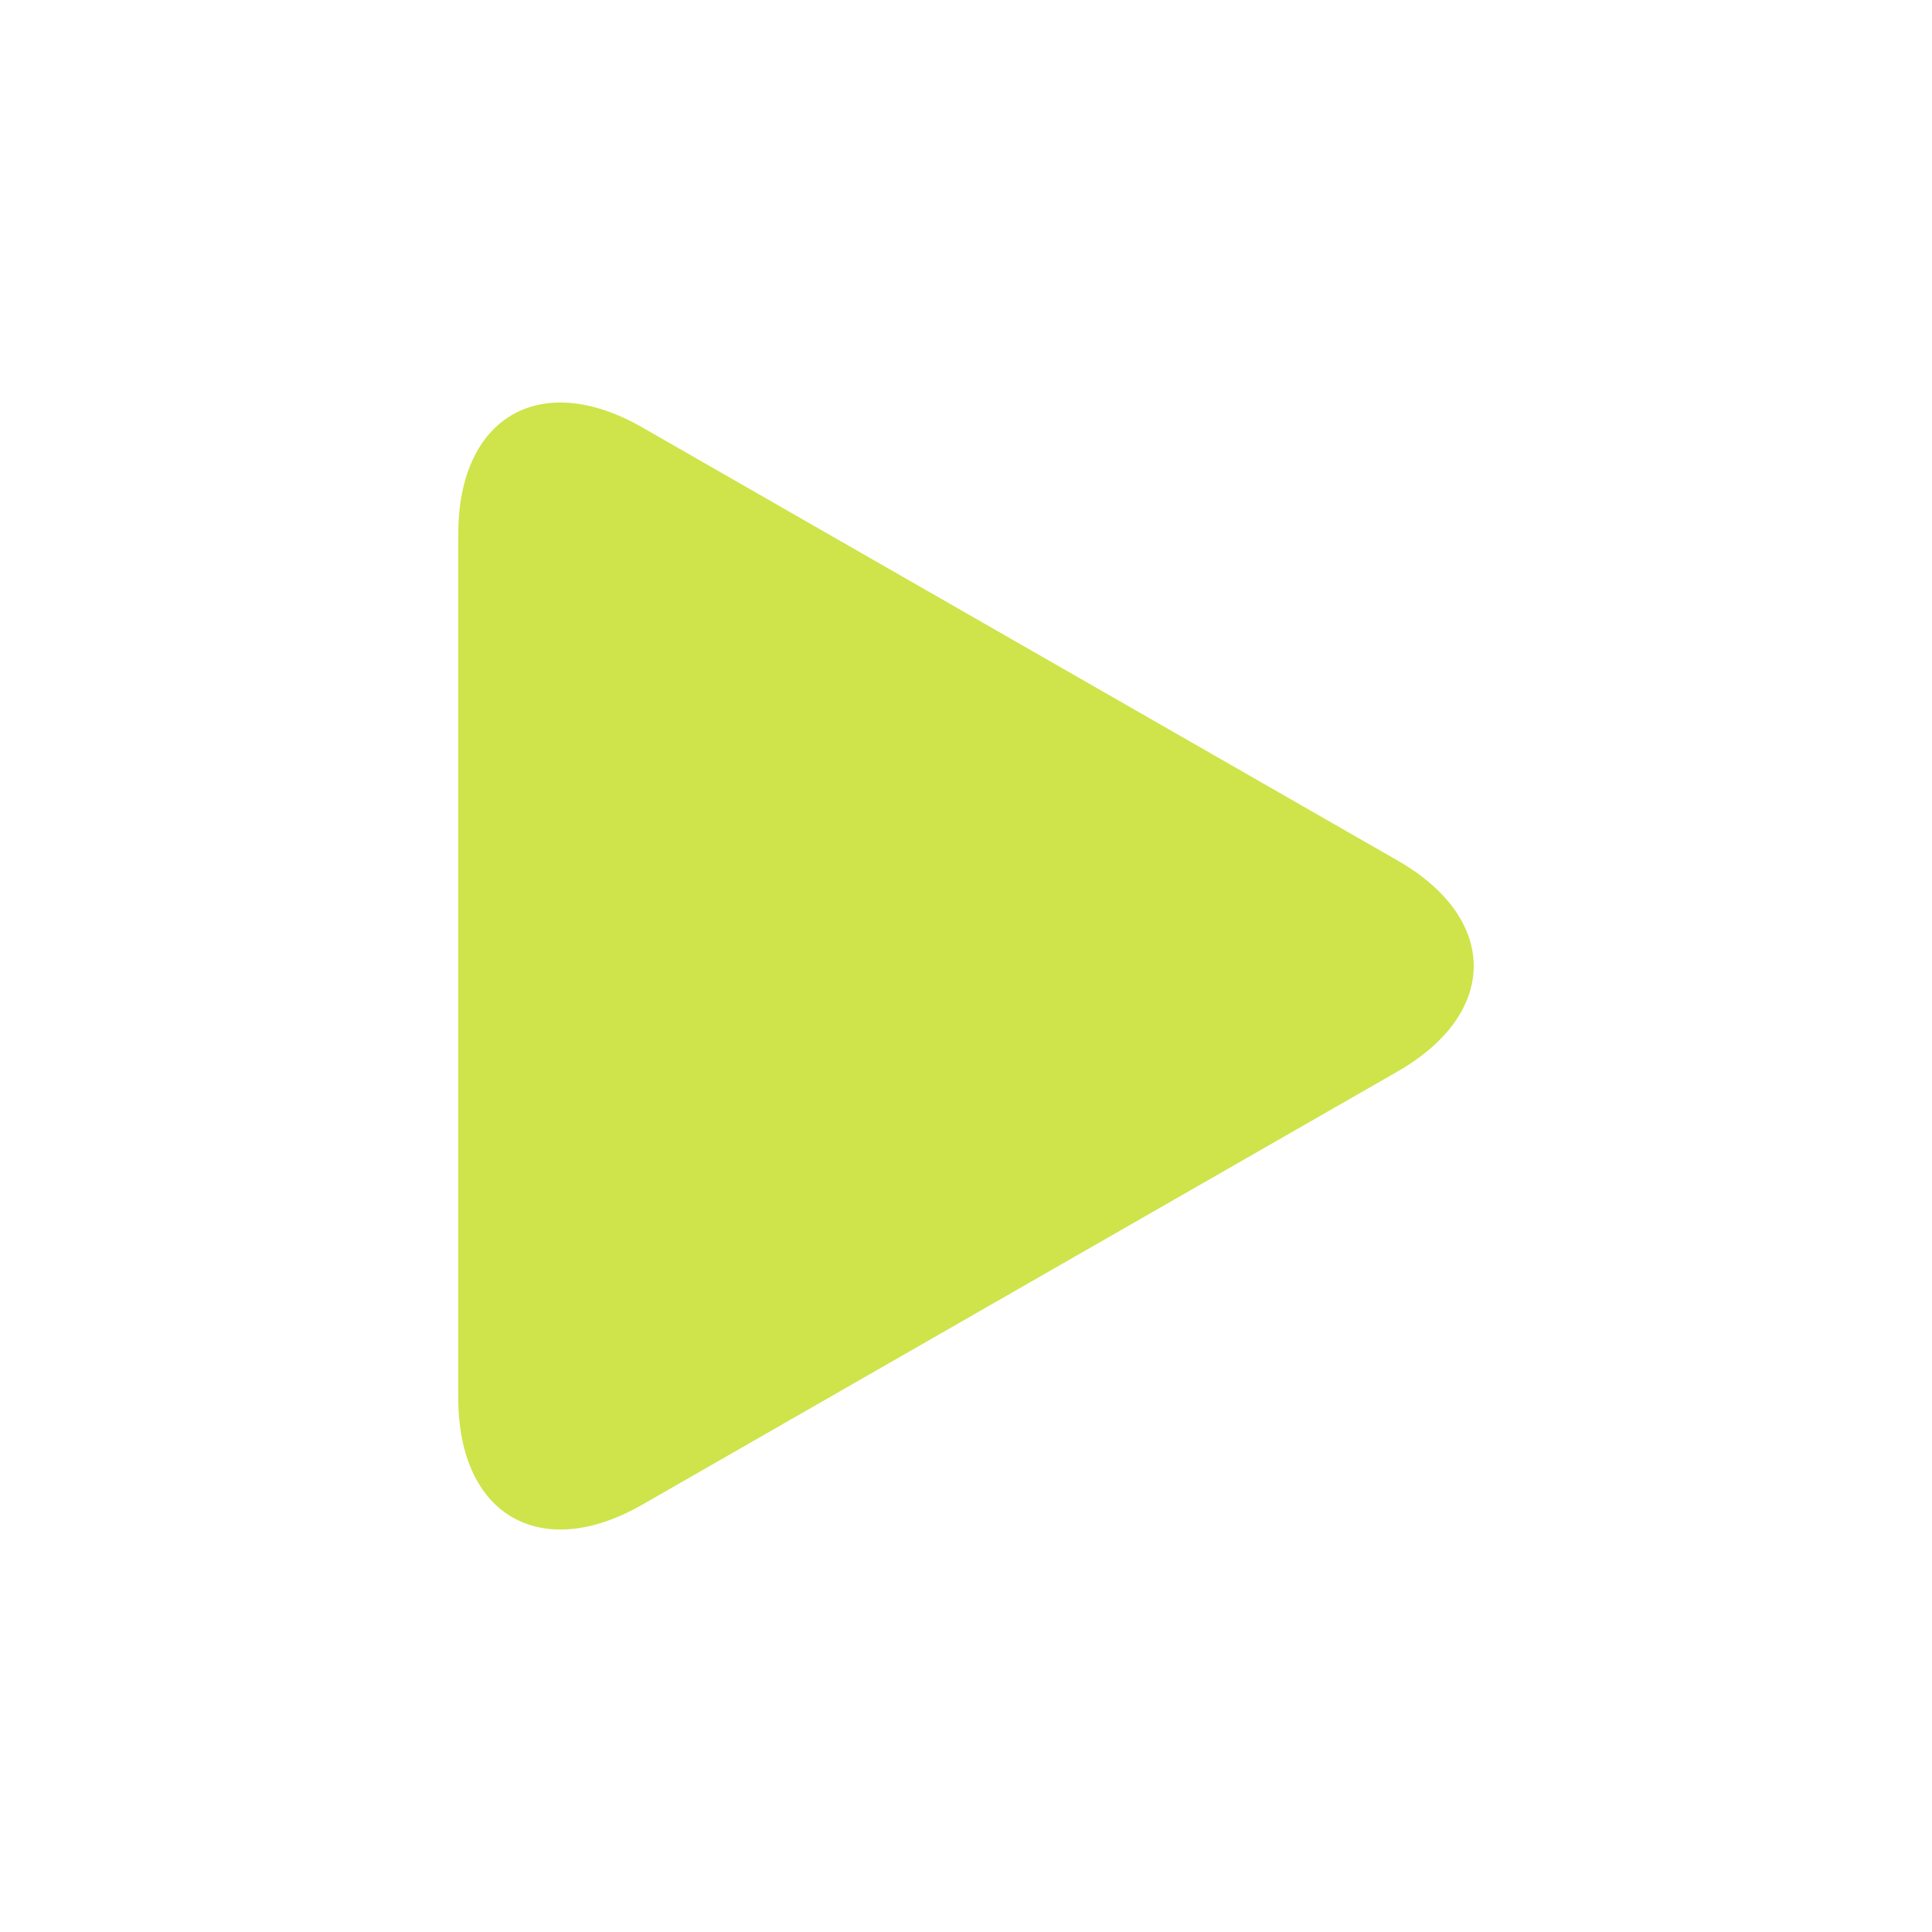
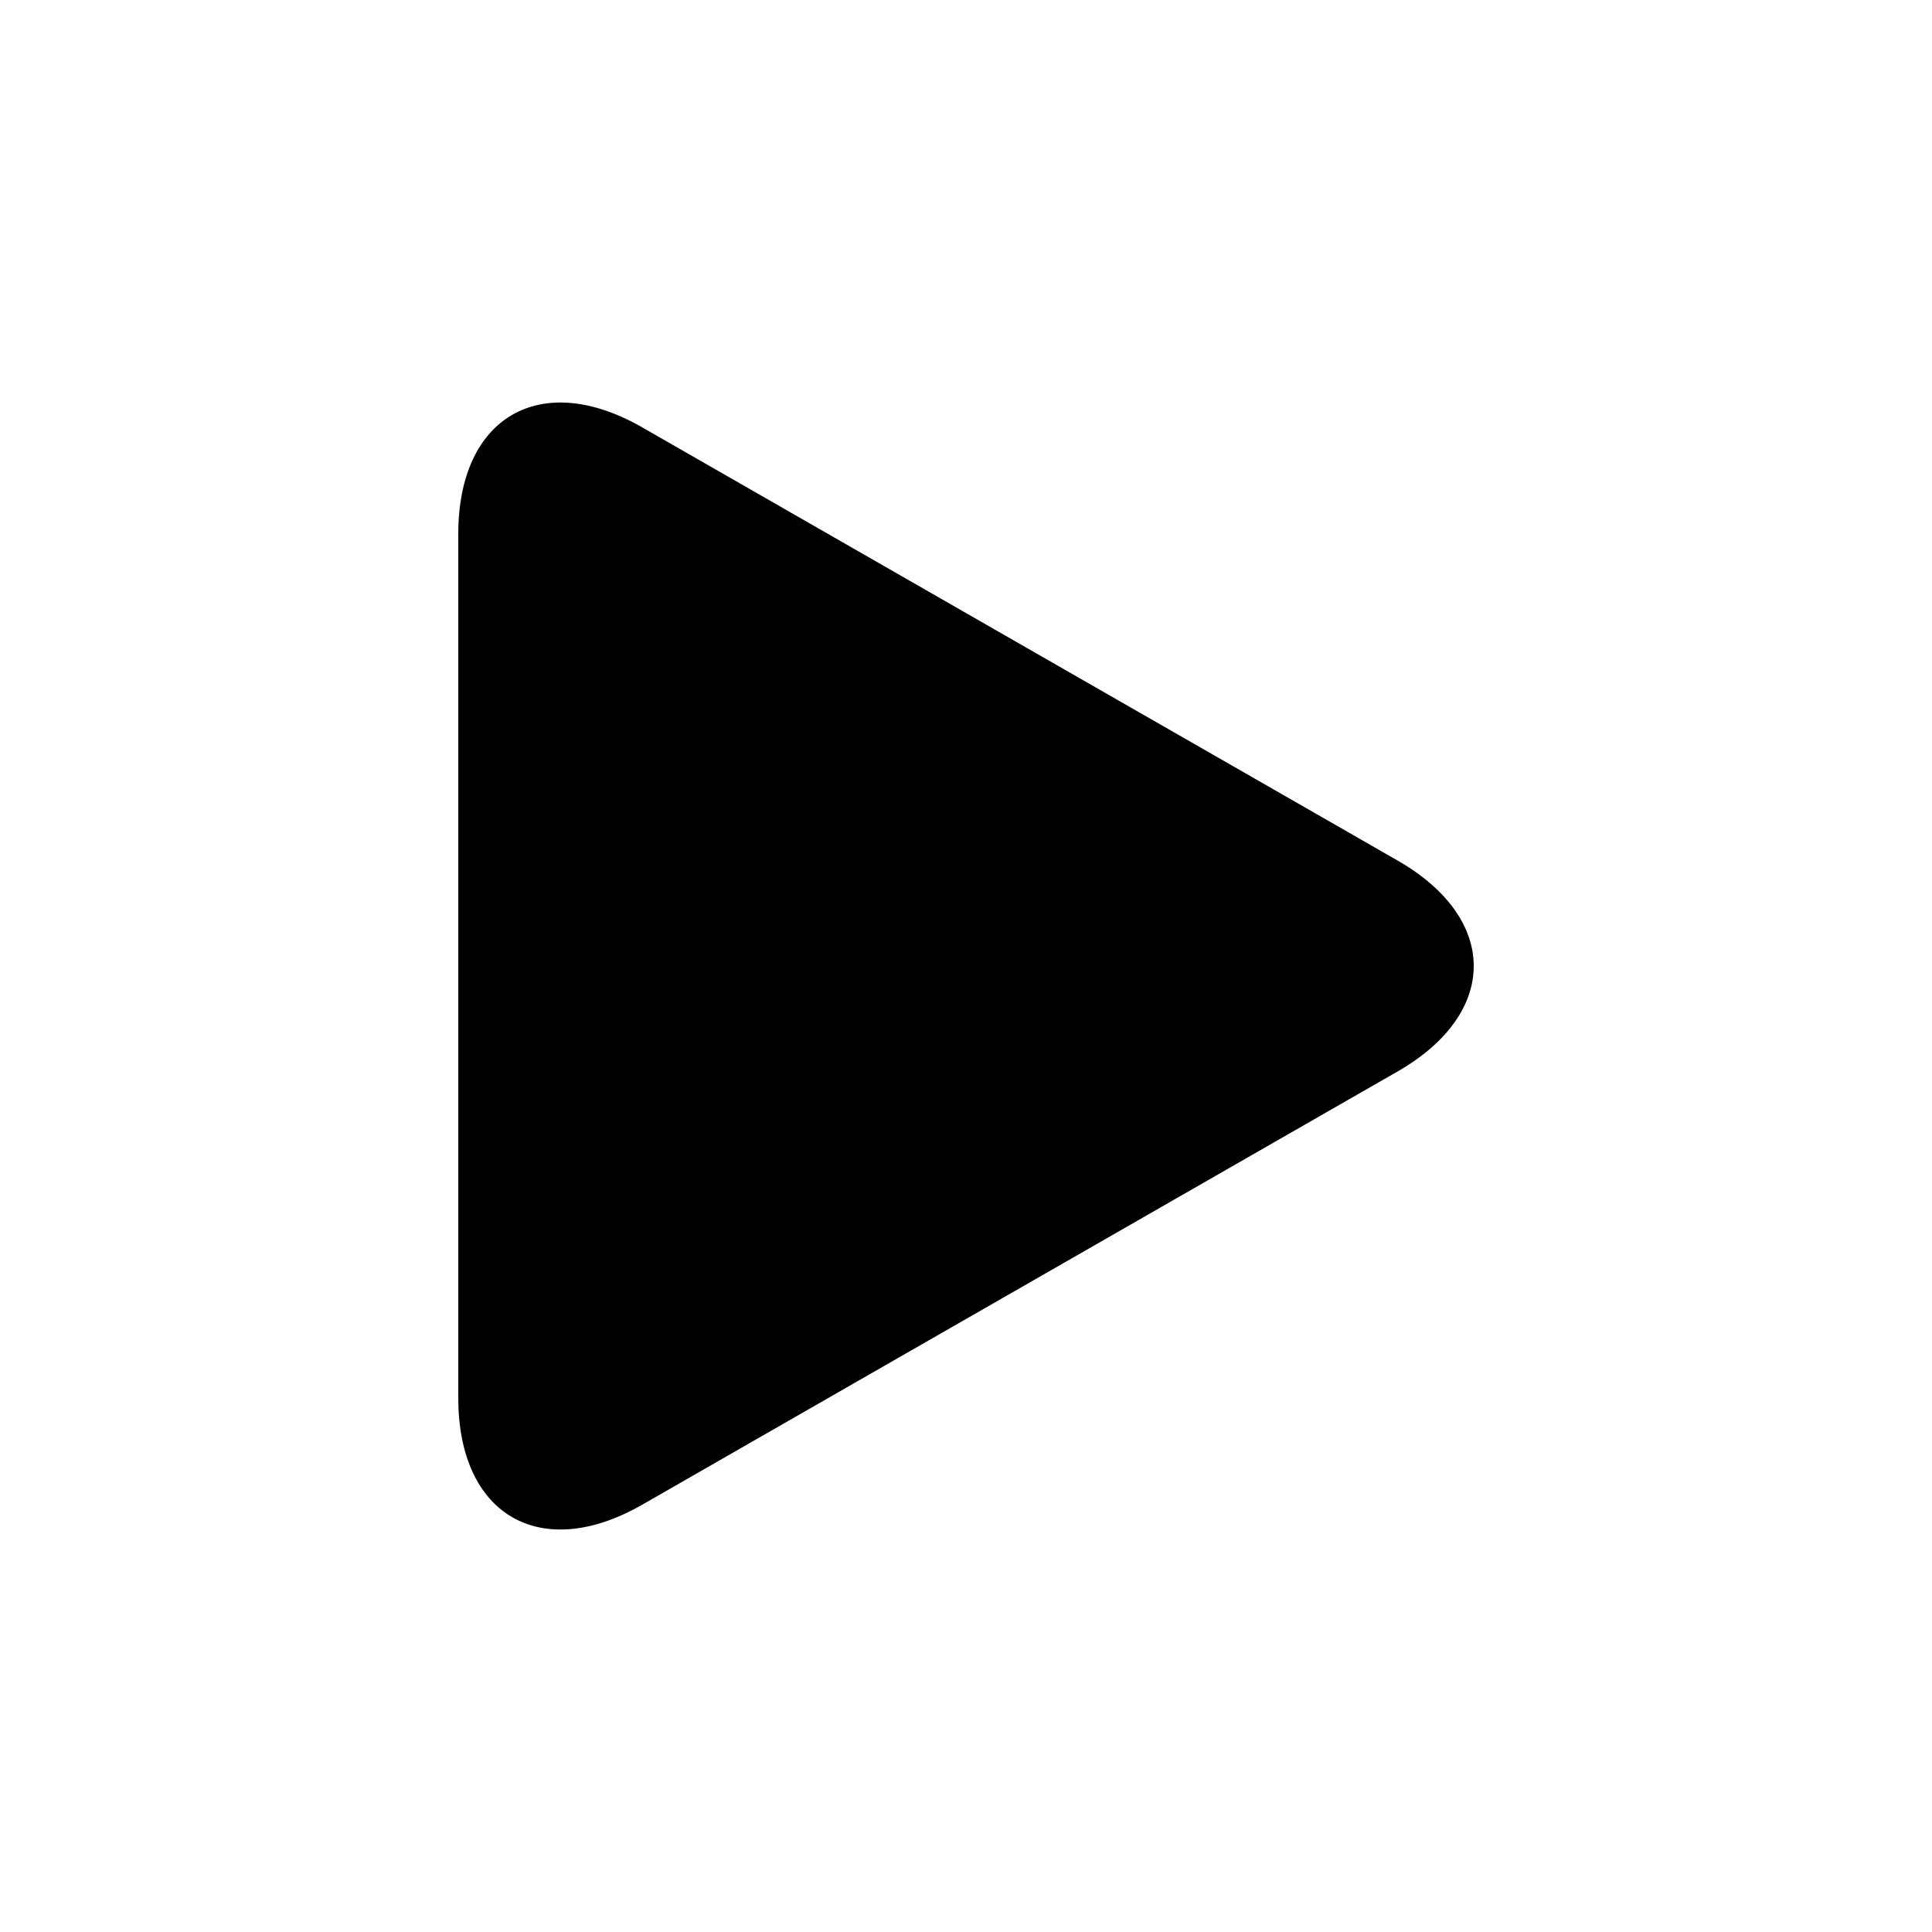
- <svg xmlns="http://www.w3.org/2000/svg" width="24" height="24" viewBox="0 0 24 24" fill="none">
-   <path d="M7.978 5.309C6.716 4.585 5.693 5.178 5.693 6.632V17.367C5.693 18.823 6.716 19.415 7.978 18.692L17.36 13.311C18.623 12.587 18.623 11.413 17.36 10.689L7.978 5.309Z" fill="#CEE44A" />
+ <svg xmlns="http://www.w3.org/2000/svg" id="svg" width="24" height="24" viewBox="0 0 24 24">
+   <path d="M7.978 5.309C6.716 4.585 5.693 5.178 5.693 6.632V17.367C5.693 18.823 6.716 19.415 7.978 18.692L17.36 13.311C18.623 12.587 18.623 11.413 17.36 10.689L7.978 5.309Z" />
</svg>
